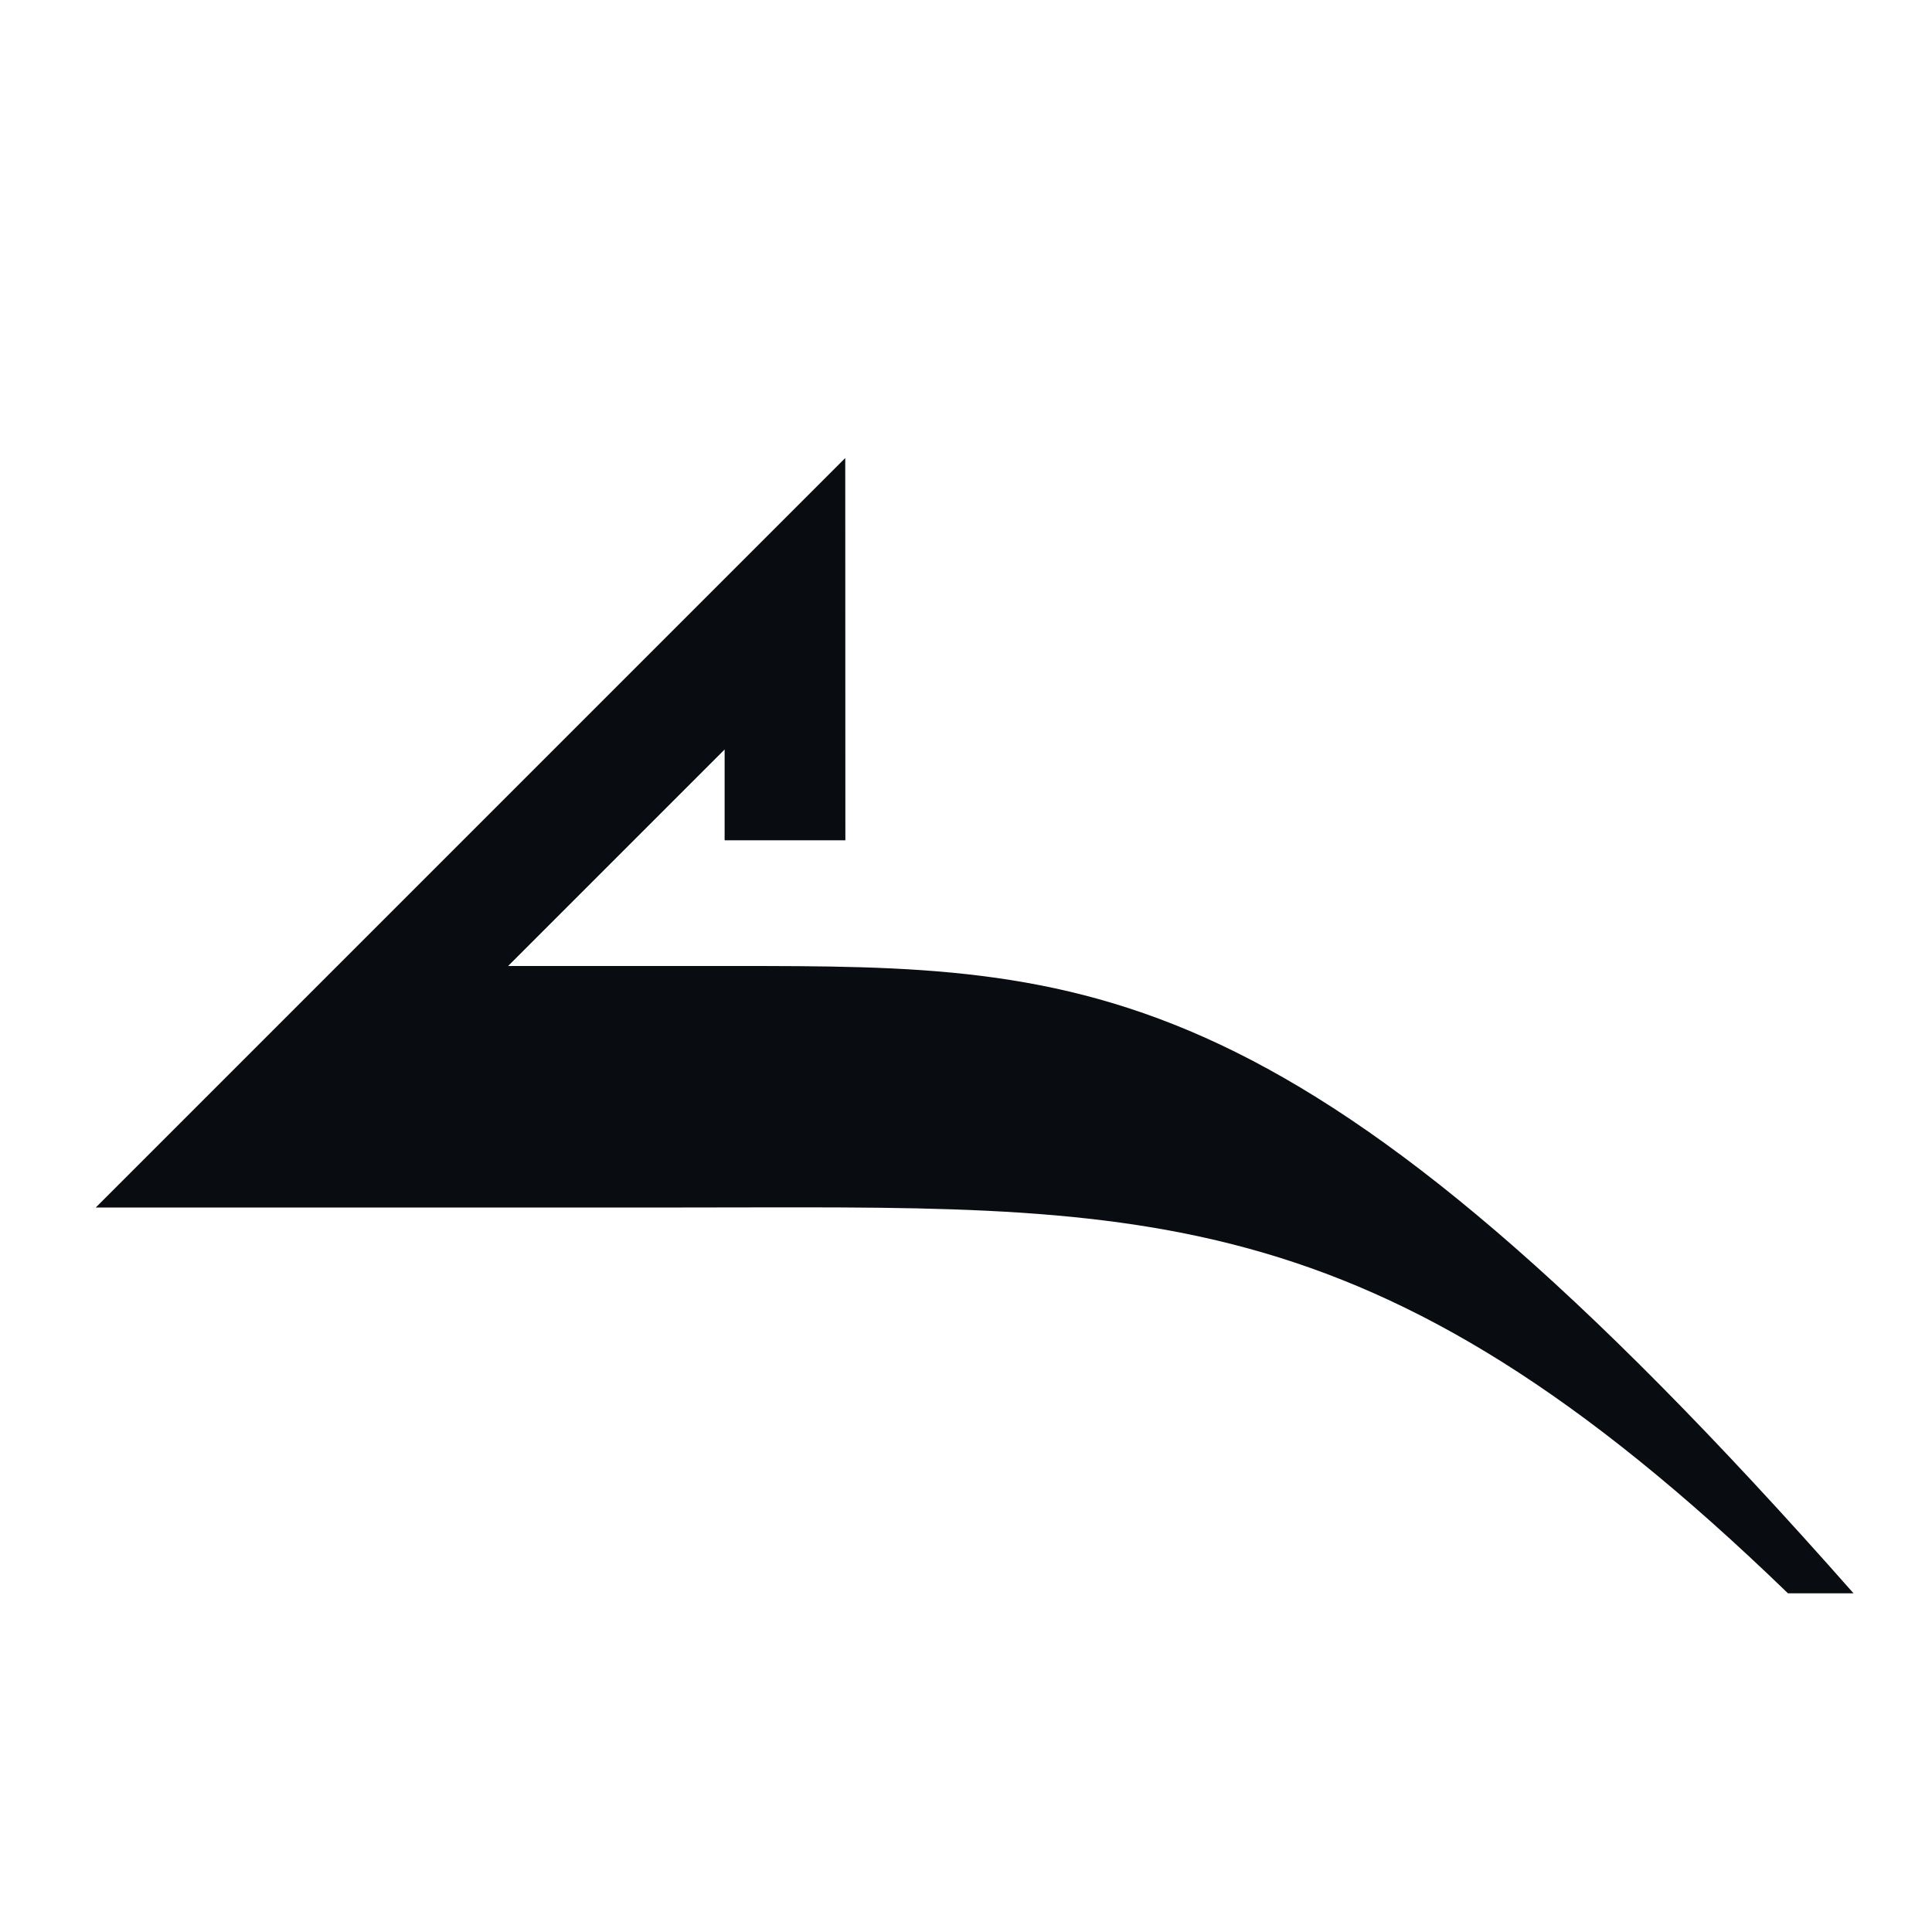
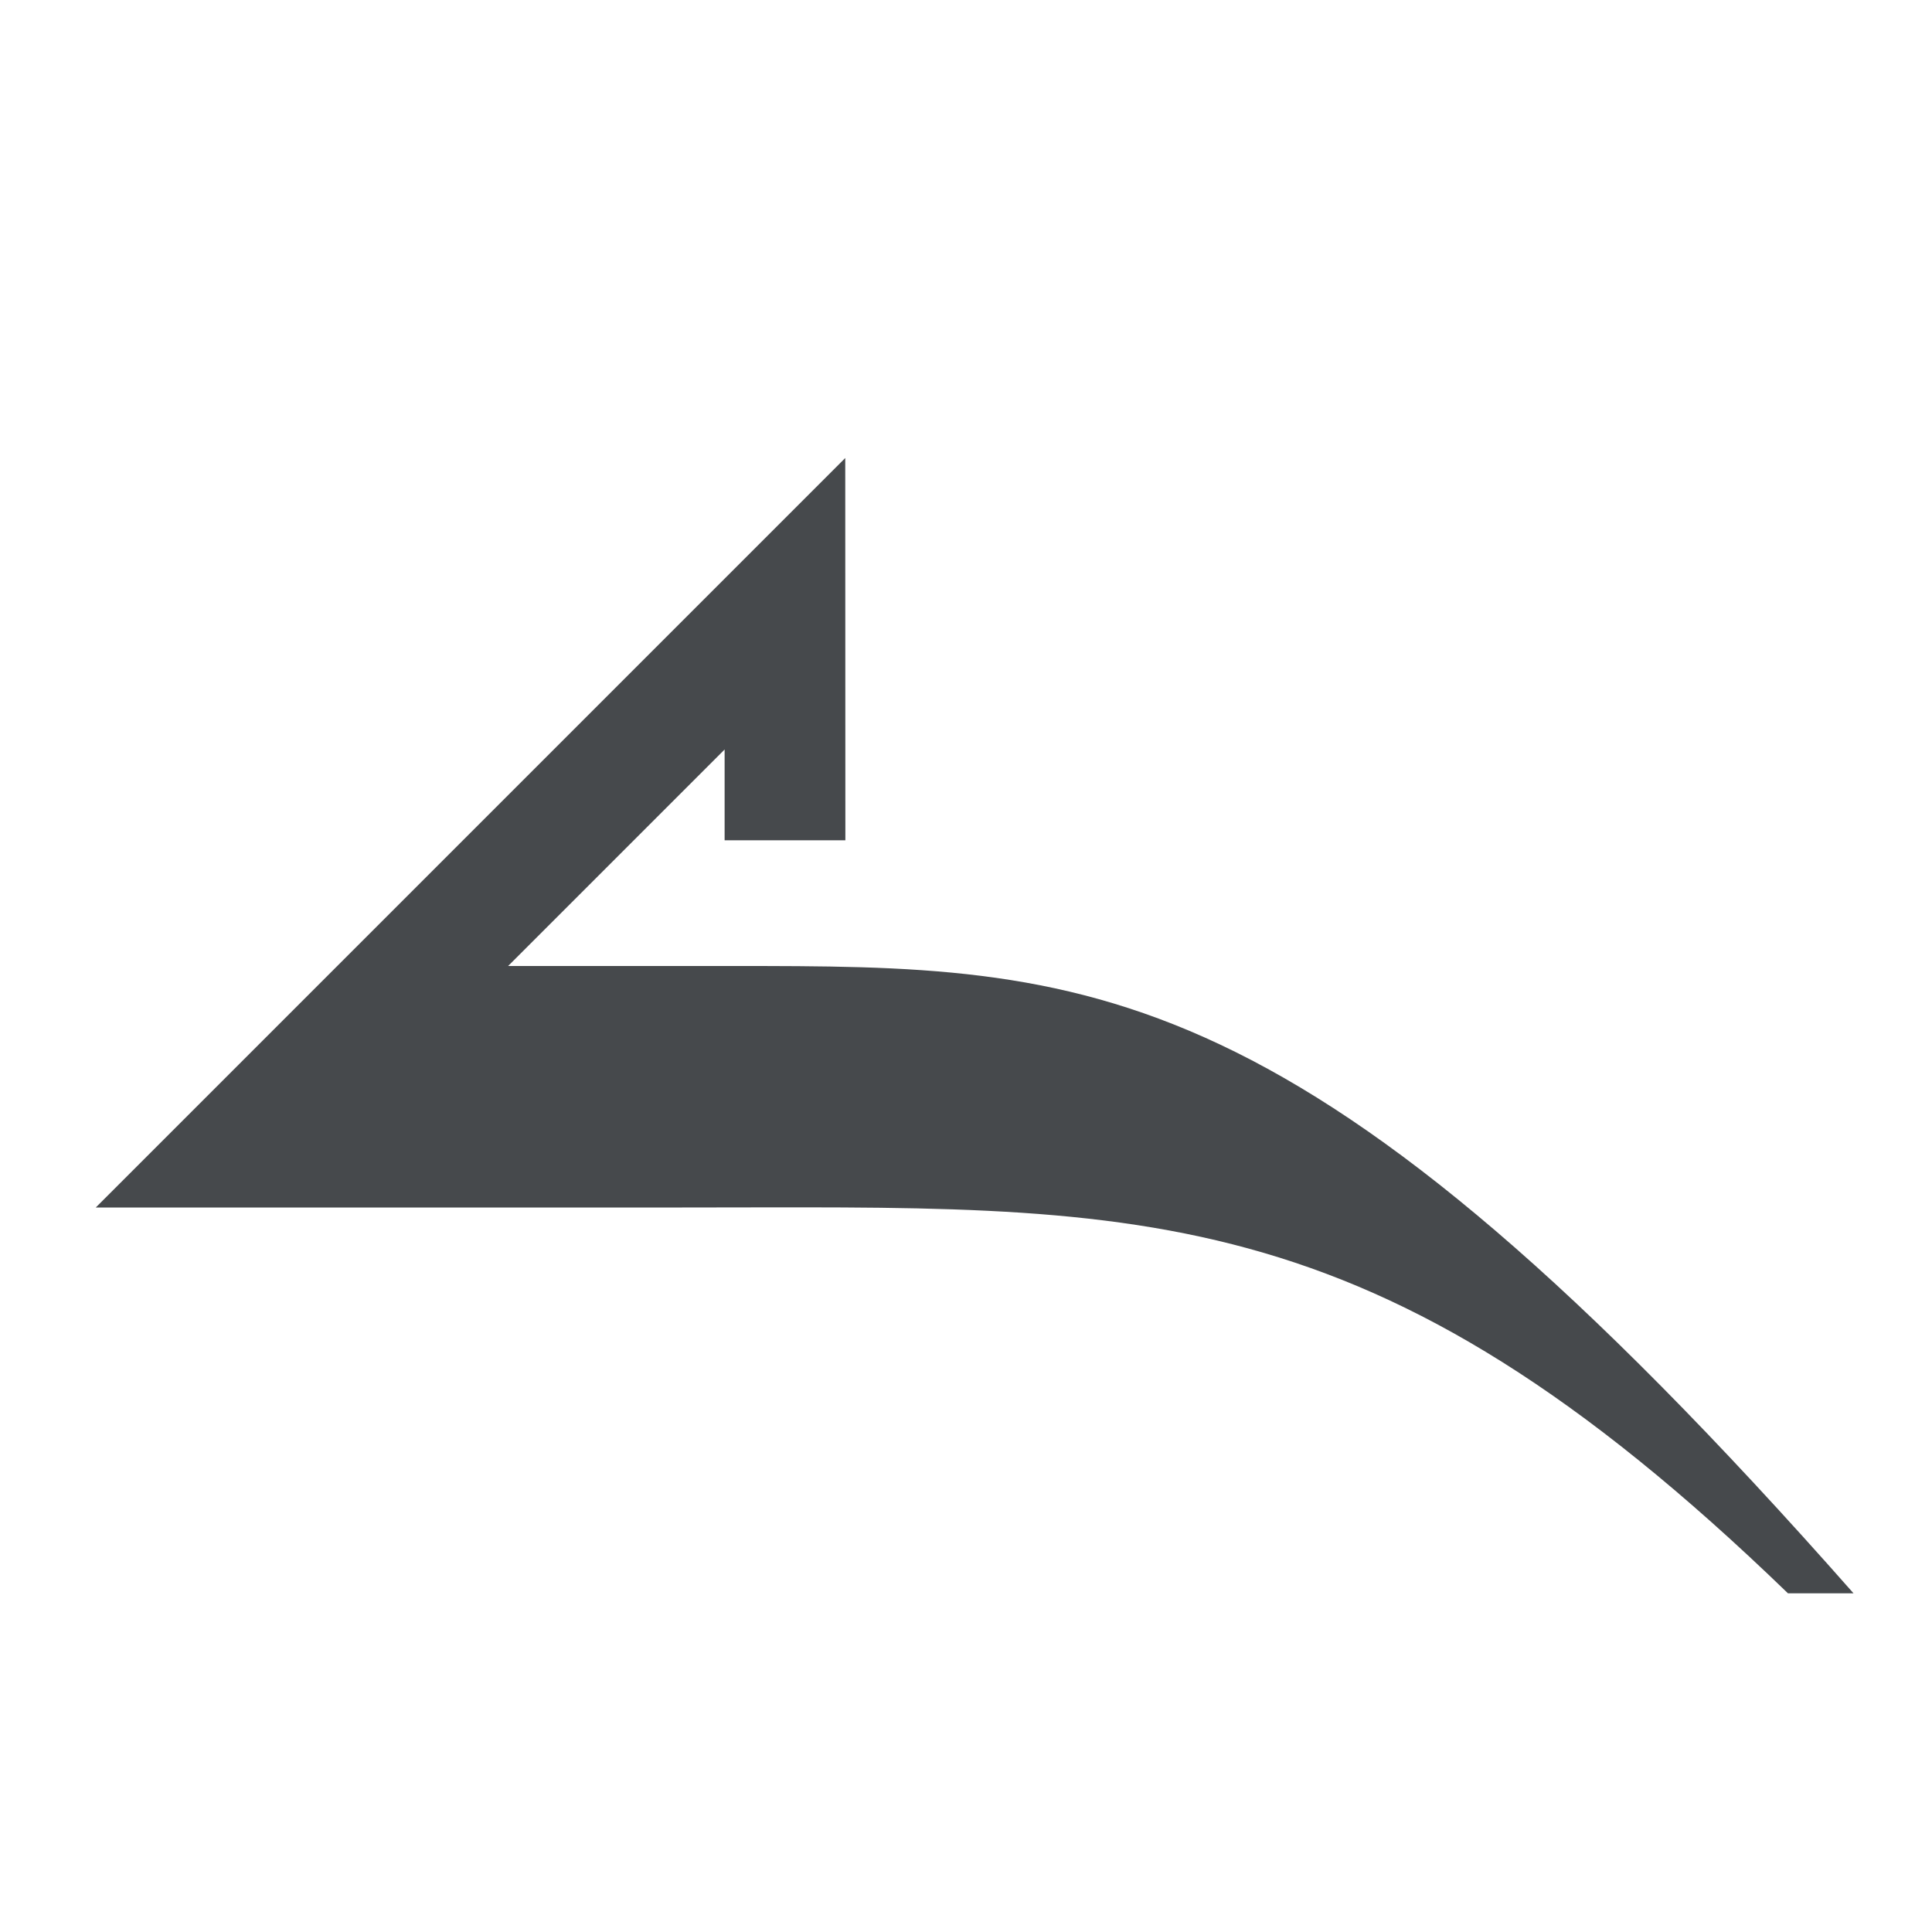
<svg xmlns="http://www.w3.org/2000/svg" width="16" height="16" version="1.1">
  <defs>
    <style id="current-color-scheme" type="text/css">.ColorScheme-Text {
			color:#090d11;
			}</style>
  </defs>
-   <path class="ColorScheme-Text" d="m7 3.793-6.207 6.207h4.856c3.759 0 5.689-0.161 9.158 3.195h0.543c-4.577-5.191-6.315-5.195-9.283-5.195h-1.859l1.793-1.793v0.752h1z" color="#090d11" fill="currentColor" />
+   <path d="m7 3.793-6.207 6.207h4.856c3.759 0 5.689-0.161 9.158 3.195h0.543c-4.577-5.191-6.315-5.195-9.283-5.195h-1.859l1.793-1.793v0.752h1z" style="fill-opacity:.75;fill:currentColor" class="ColorScheme-Text" />
</svg>
